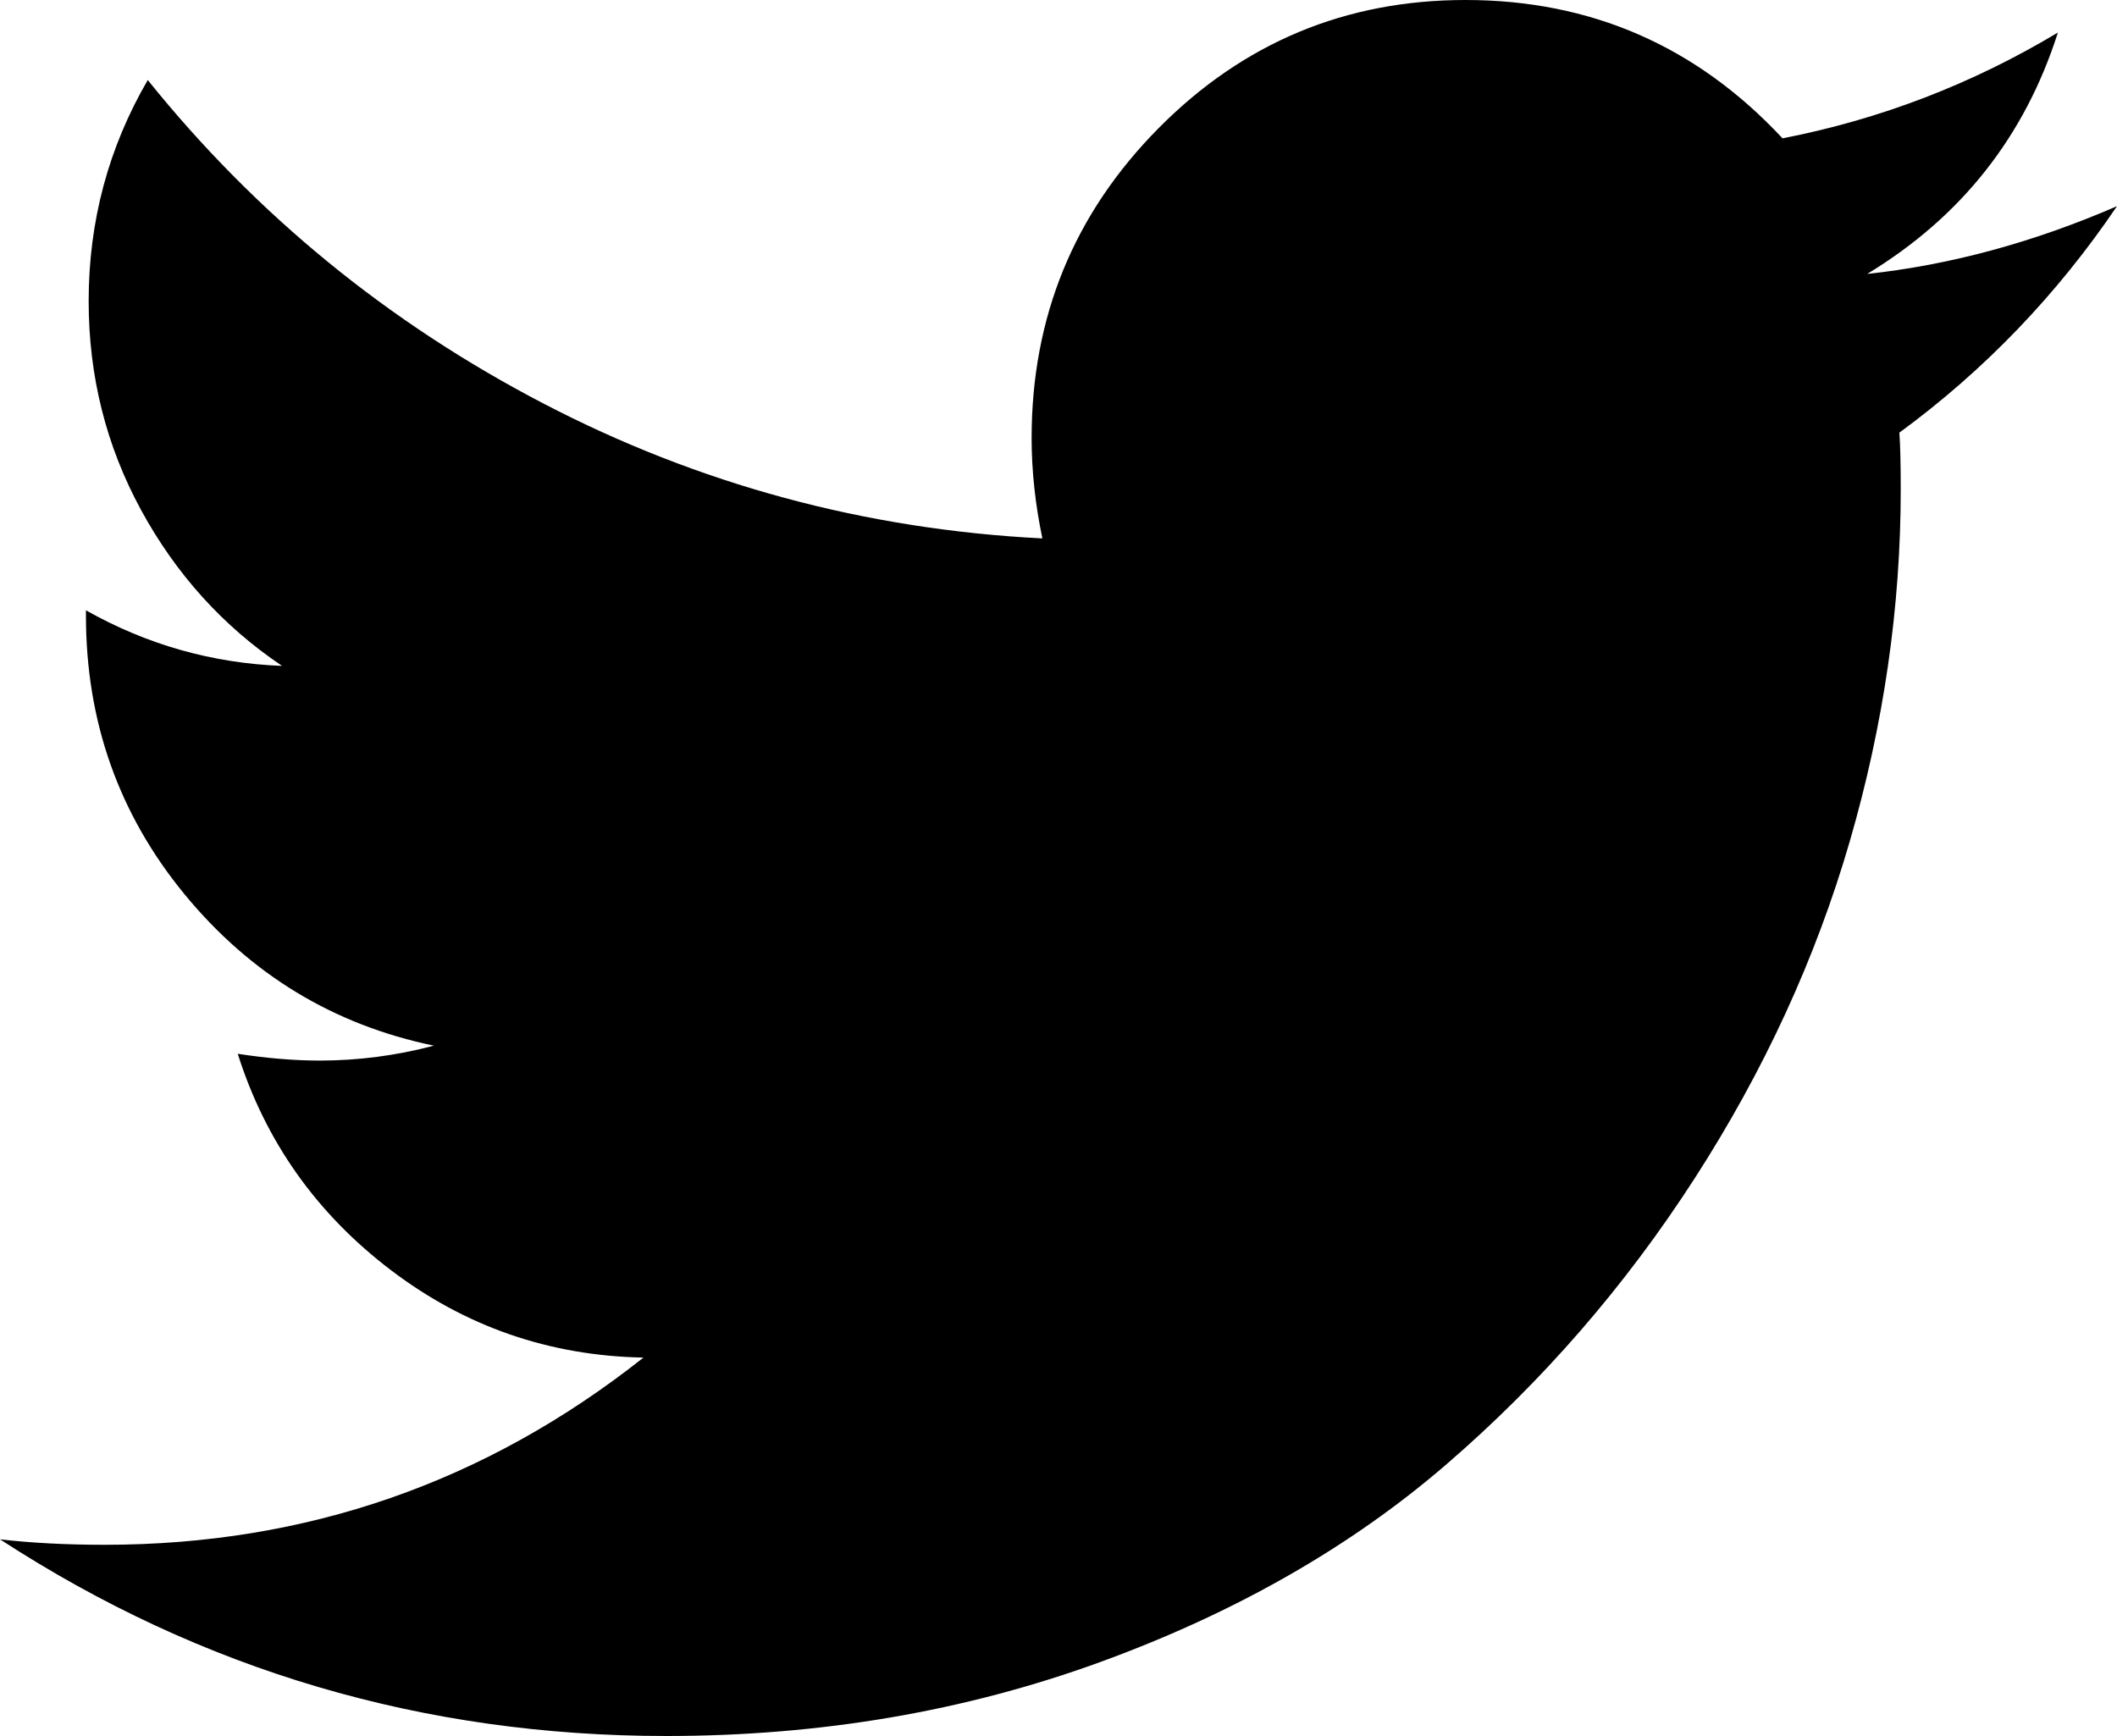
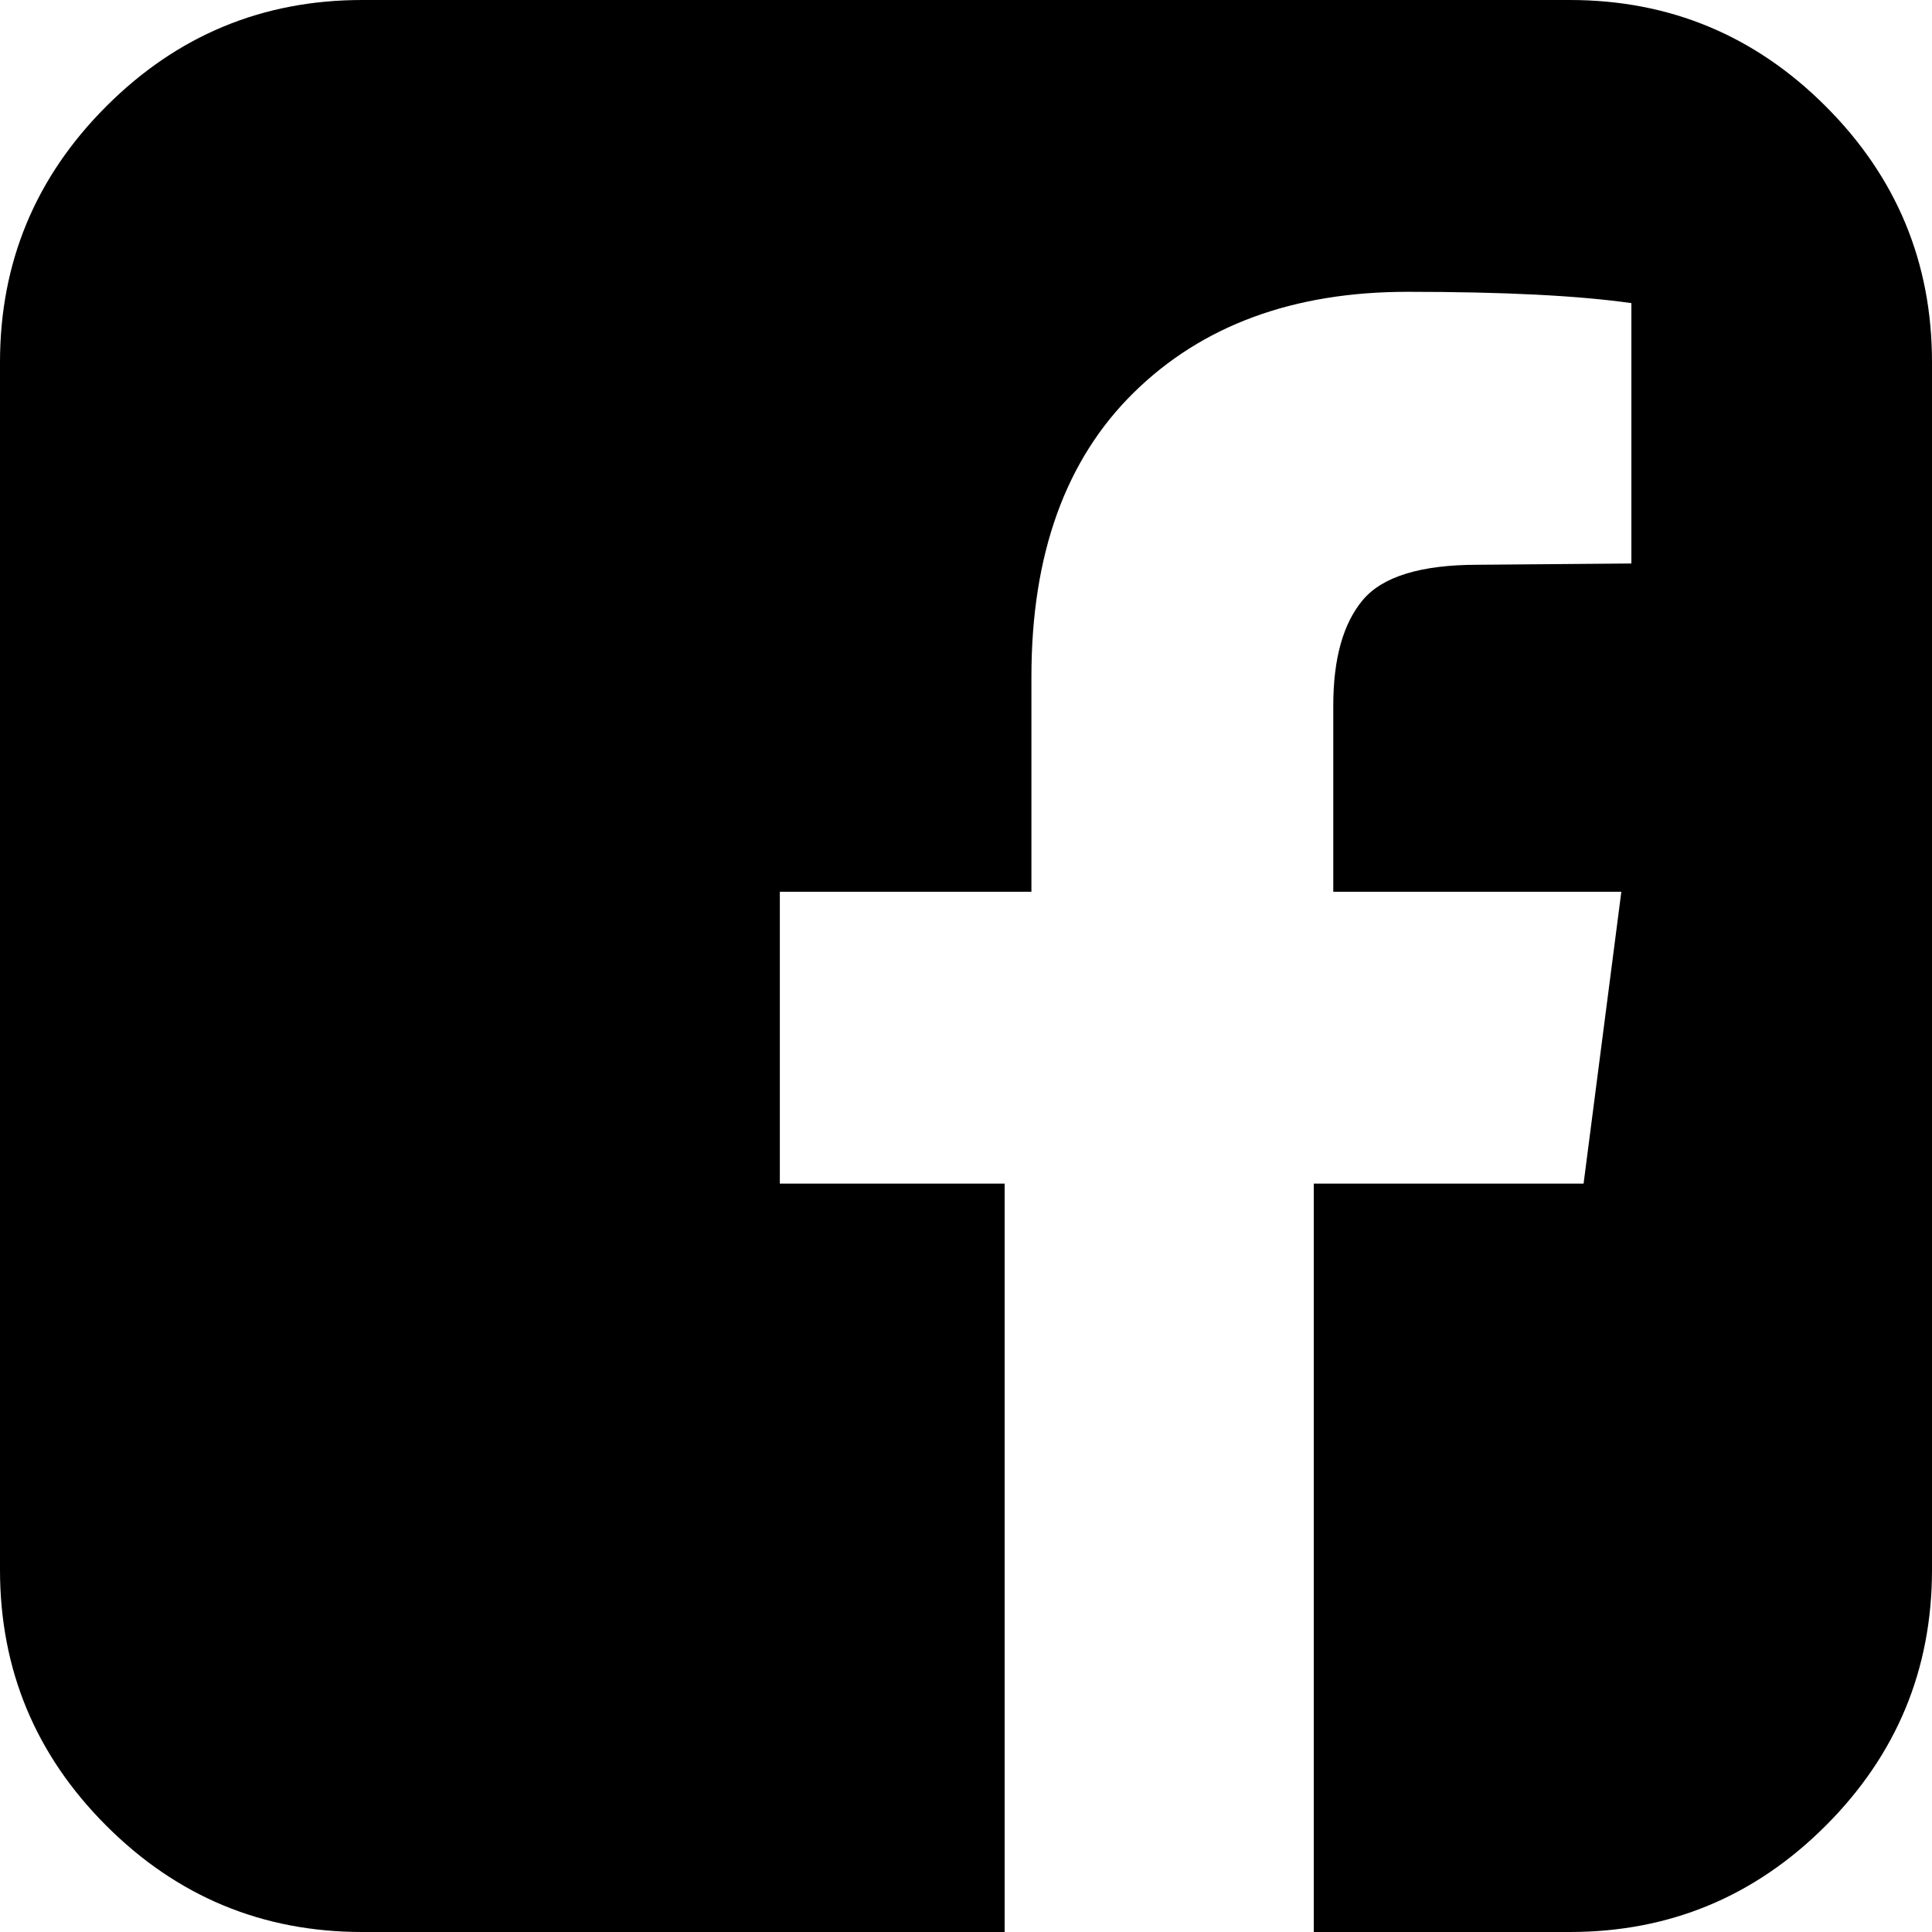
- <svg xmlns="http://www.w3.org/2000/svg" version="1.1" width="50px" height="41px">
-   <g transform="matrix(1 0 0 1 -68 -716 )">
-     <path d="M 44.099 6.47  C 46.066 6.257  48.033 5.723  50 4.869  C 48.583 6.961  46.87 8.745  44.86 10.218  C 44.882 10.517  44.892 10.965  44.892 11.563  C 44.892 14.339  44.49 17.11  43.687 19.875  C 42.883 22.641  41.661 25.294  40.022 27.835  C 38.383 30.376  36.432 32.624  34.169 34.578  C 31.906 36.532  29.177 38.09  25.984 39.254  C 22.79 40.418  19.374 41  15.736 41  C 10.004 41  4.759 39.452  0 36.355  C 0.74 36.441  1.565 36.484  2.475 36.484  C 7.234 36.484  11.474 35.01  15.197 32.063  C 12.976 32.021  10.988 31.332  9.232 29.997  C 7.477 28.663  6.271 26.96  5.615 24.888  C 6.313 24.995  6.959 25.048  7.551 25.048  C 8.46 25.048  9.359 24.931  10.247 24.696  C 7.879 24.205  5.917 23.014  4.362 21.125  C 2.808 19.235  2.03 17.041  2.03 14.542  L 2.03 14.414  C 3.469 15.226  5.013 15.663  6.662 15.727  C 5.266 14.788  4.156 13.56  3.331 12.044  C 2.506 10.528  2.094 8.883  2.094 7.111  C 2.094 5.232  2.559 3.491  3.49 1.89  C 6.049 5.072  9.163 7.618  12.833 9.529  C 16.503 11.44  20.431 12.503  24.619 12.716  C 24.45 11.905  24.365 11.115  24.365 10.346  C 24.365 7.485  25.365 5.045  27.364 3.027  C 29.362 1.009  31.779 0  34.613 0  C 37.574 0  40.07 1.089  42.1 3.267  C 44.406 2.819  46.574 1.986  48.604 0.769  C 47.821 3.224  46.32 5.125  44.099 6.47  Z " fill-rule="nonzero" fill="#000000" stroke="none" transform="matrix(1 0 0 1 68 716 )" />
+ <svg xmlns="http://www.w3.org/2000/svg" version="1.1" width="50px" height="50px">
+   <g transform="matrix(1 0 0 1 -180 -716 )">
+     <path d="M 9.375 0  L 40.625 0  C 43.207 0  45.416 0.917  47.249 2.751  C 49.083 4.584  50 6.793  50 9.375  L 50 40.625  C 50 43.207  49.083 45.416  47.249 47.249  C 45.416 49.083  43.207 50  40.625 50  L 34 50  L 34 30.632  L 40.983 30.632  L 41.96 23.079  L 34.505 23.079  L 34.505 18.262  C 34.505 17.046  34.76 16.135  35.27 15.527  C 35.78 14.92  36.773 14.616  38.249 14.616  L 42.22 14.583  L 42.22 7.845  C 40.853 7.65  38.921 7.552  36.426 7.552  C 33.474 7.552  31.114 8.42  29.346 10.156  C 27.577 11.892  26.693 14.345  26.693 17.513  L 26.693 23.079  L 20.182 23.079  L 20.182 30.632  L 26 30.632  L 26 50  L 9.375 50  C 6.793 50  4.584 49.083  2.751 47.249  C 0.917 45.416  0 43.207  0 40.625  L 0 9.375  C 0 6.793  0.917 4.584  2.751 2.751  C 4.584 0.917  6.793 0  9.375 0  Z " fill-rule="nonzero" fill="#000000" stroke="none" transform="matrix(1 0 0 1 180 716 )" />
  </g>
</svg>
